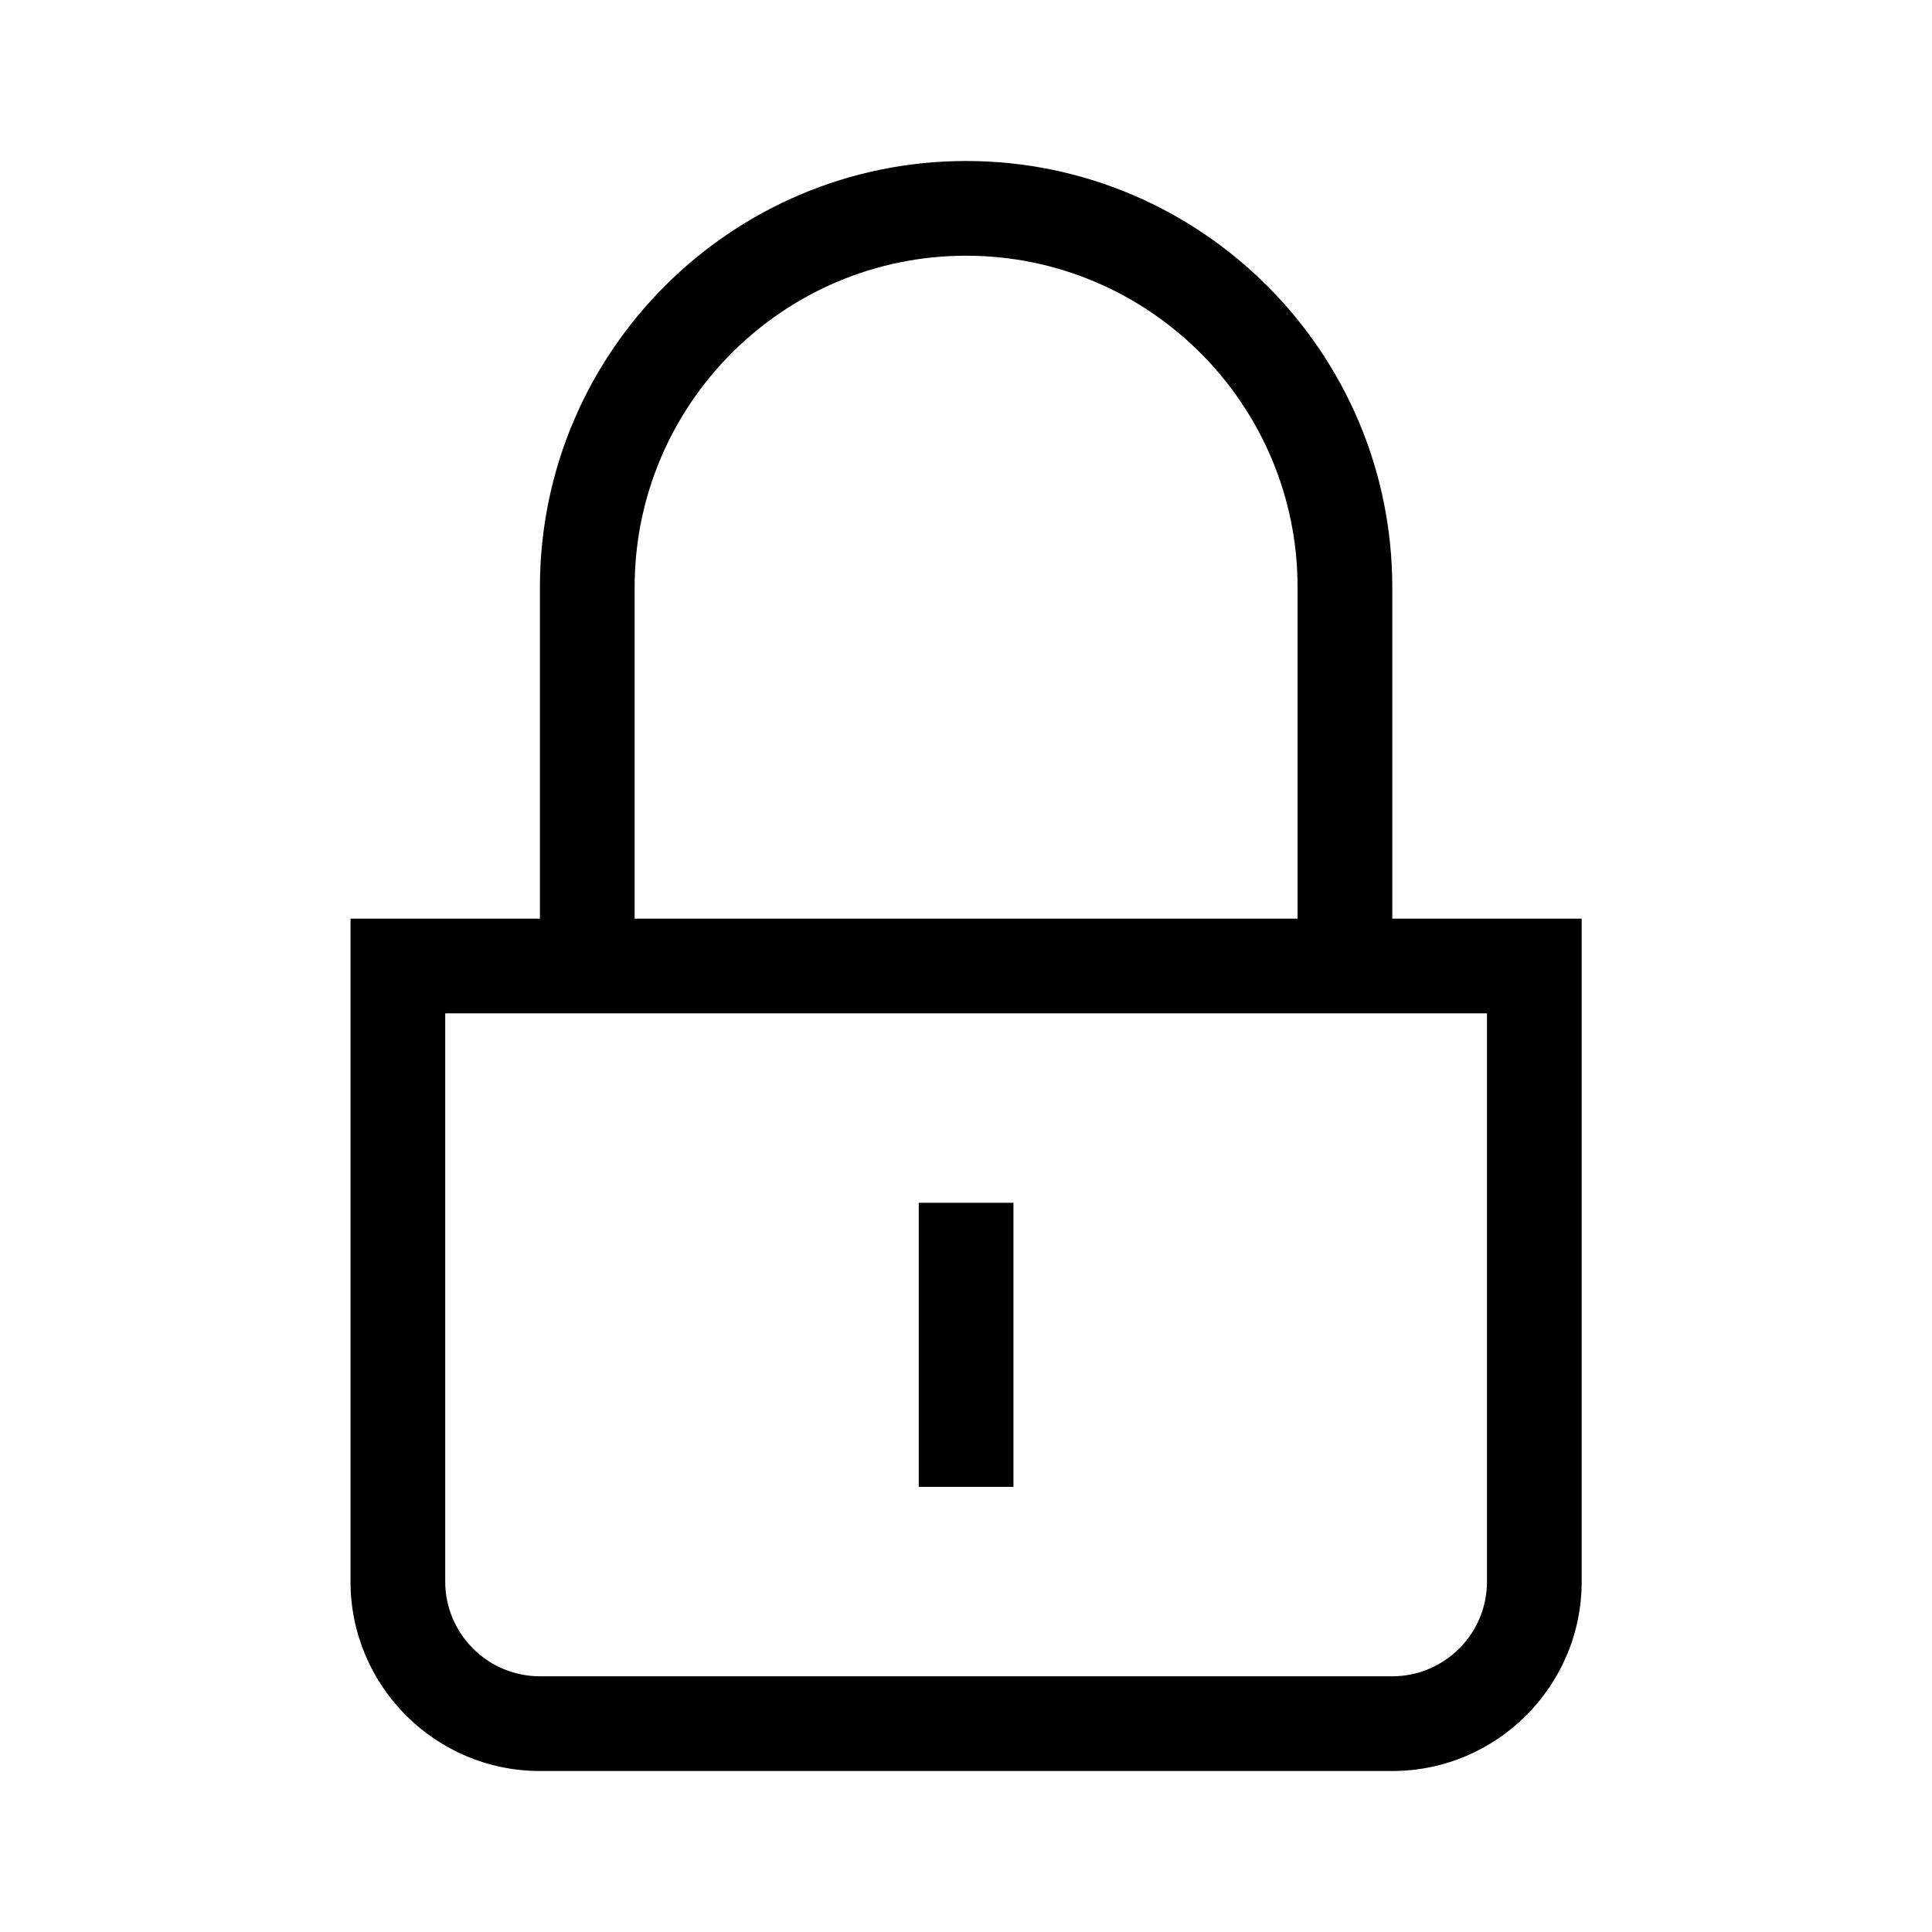
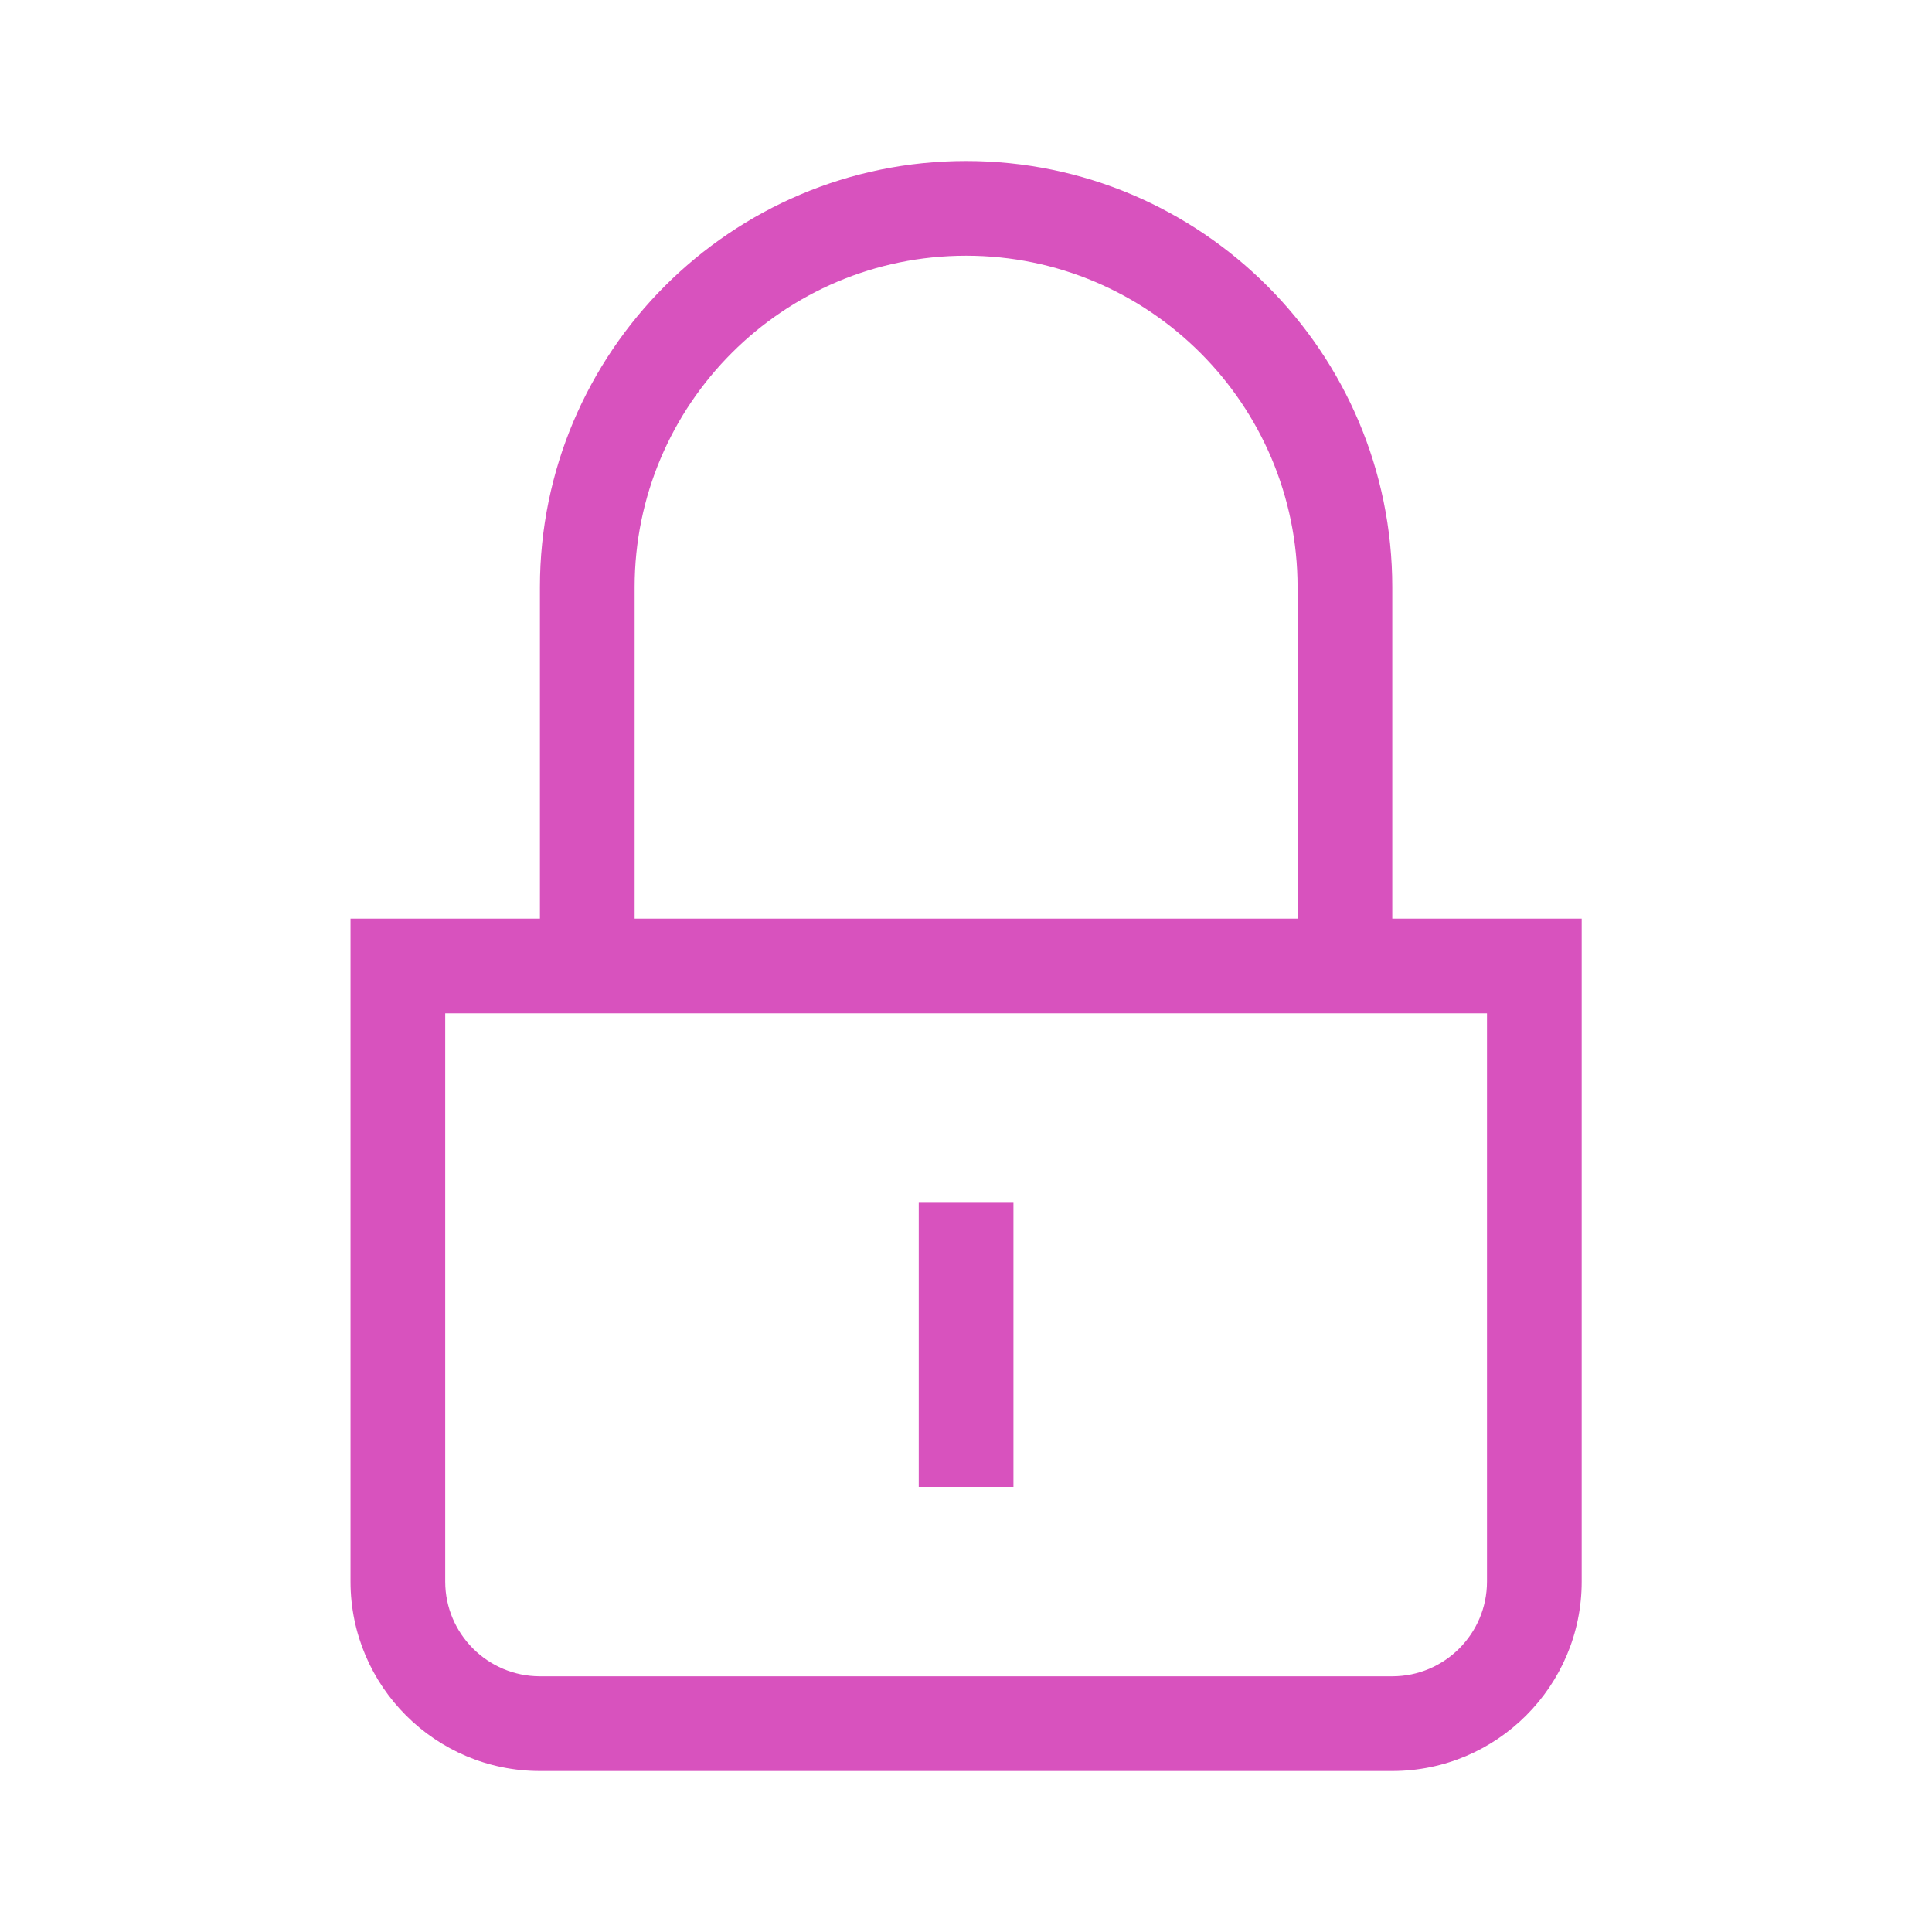
<svg xmlns="http://www.w3.org/2000/svg" viewBox="0 0 24 24">
-   <g transform="matrix(0.01041667 0 0 0.01041667 2 2)">
+   <g fill="#D852BE" transform="matrix(0.01041667 0 0 0.01041667 2 2)">
    <path d="M1581.294 1694.118c0 62.23-50.598 112.94-112.941 112.94H451.883c-62.231 0-112.942-50.71-112.942-112.94V1016.47h1242.353v677.647Zm-112.941-790.589V508.235C1468.353 228.028 1240.325 0 960.118 0S451.882 228.028 451.882 508.235V903.53H226v790.589C226 1818.692 327.308 1920 451.882 1920h1016.47c124.575 0 225.883-101.308 225.883-225.882V903.529h-225.882Zm-451.765 338.824v338.823h-112.94v-338.823h112.94ZM960.118 112.94c217.976 0 395.294 177.318 395.294 395.294V903.53H564.824V508.235c0-217.976 177.317-395.294 395.294-395.294Z" fill-rule="evenodd" />
  </g>
</svg>
